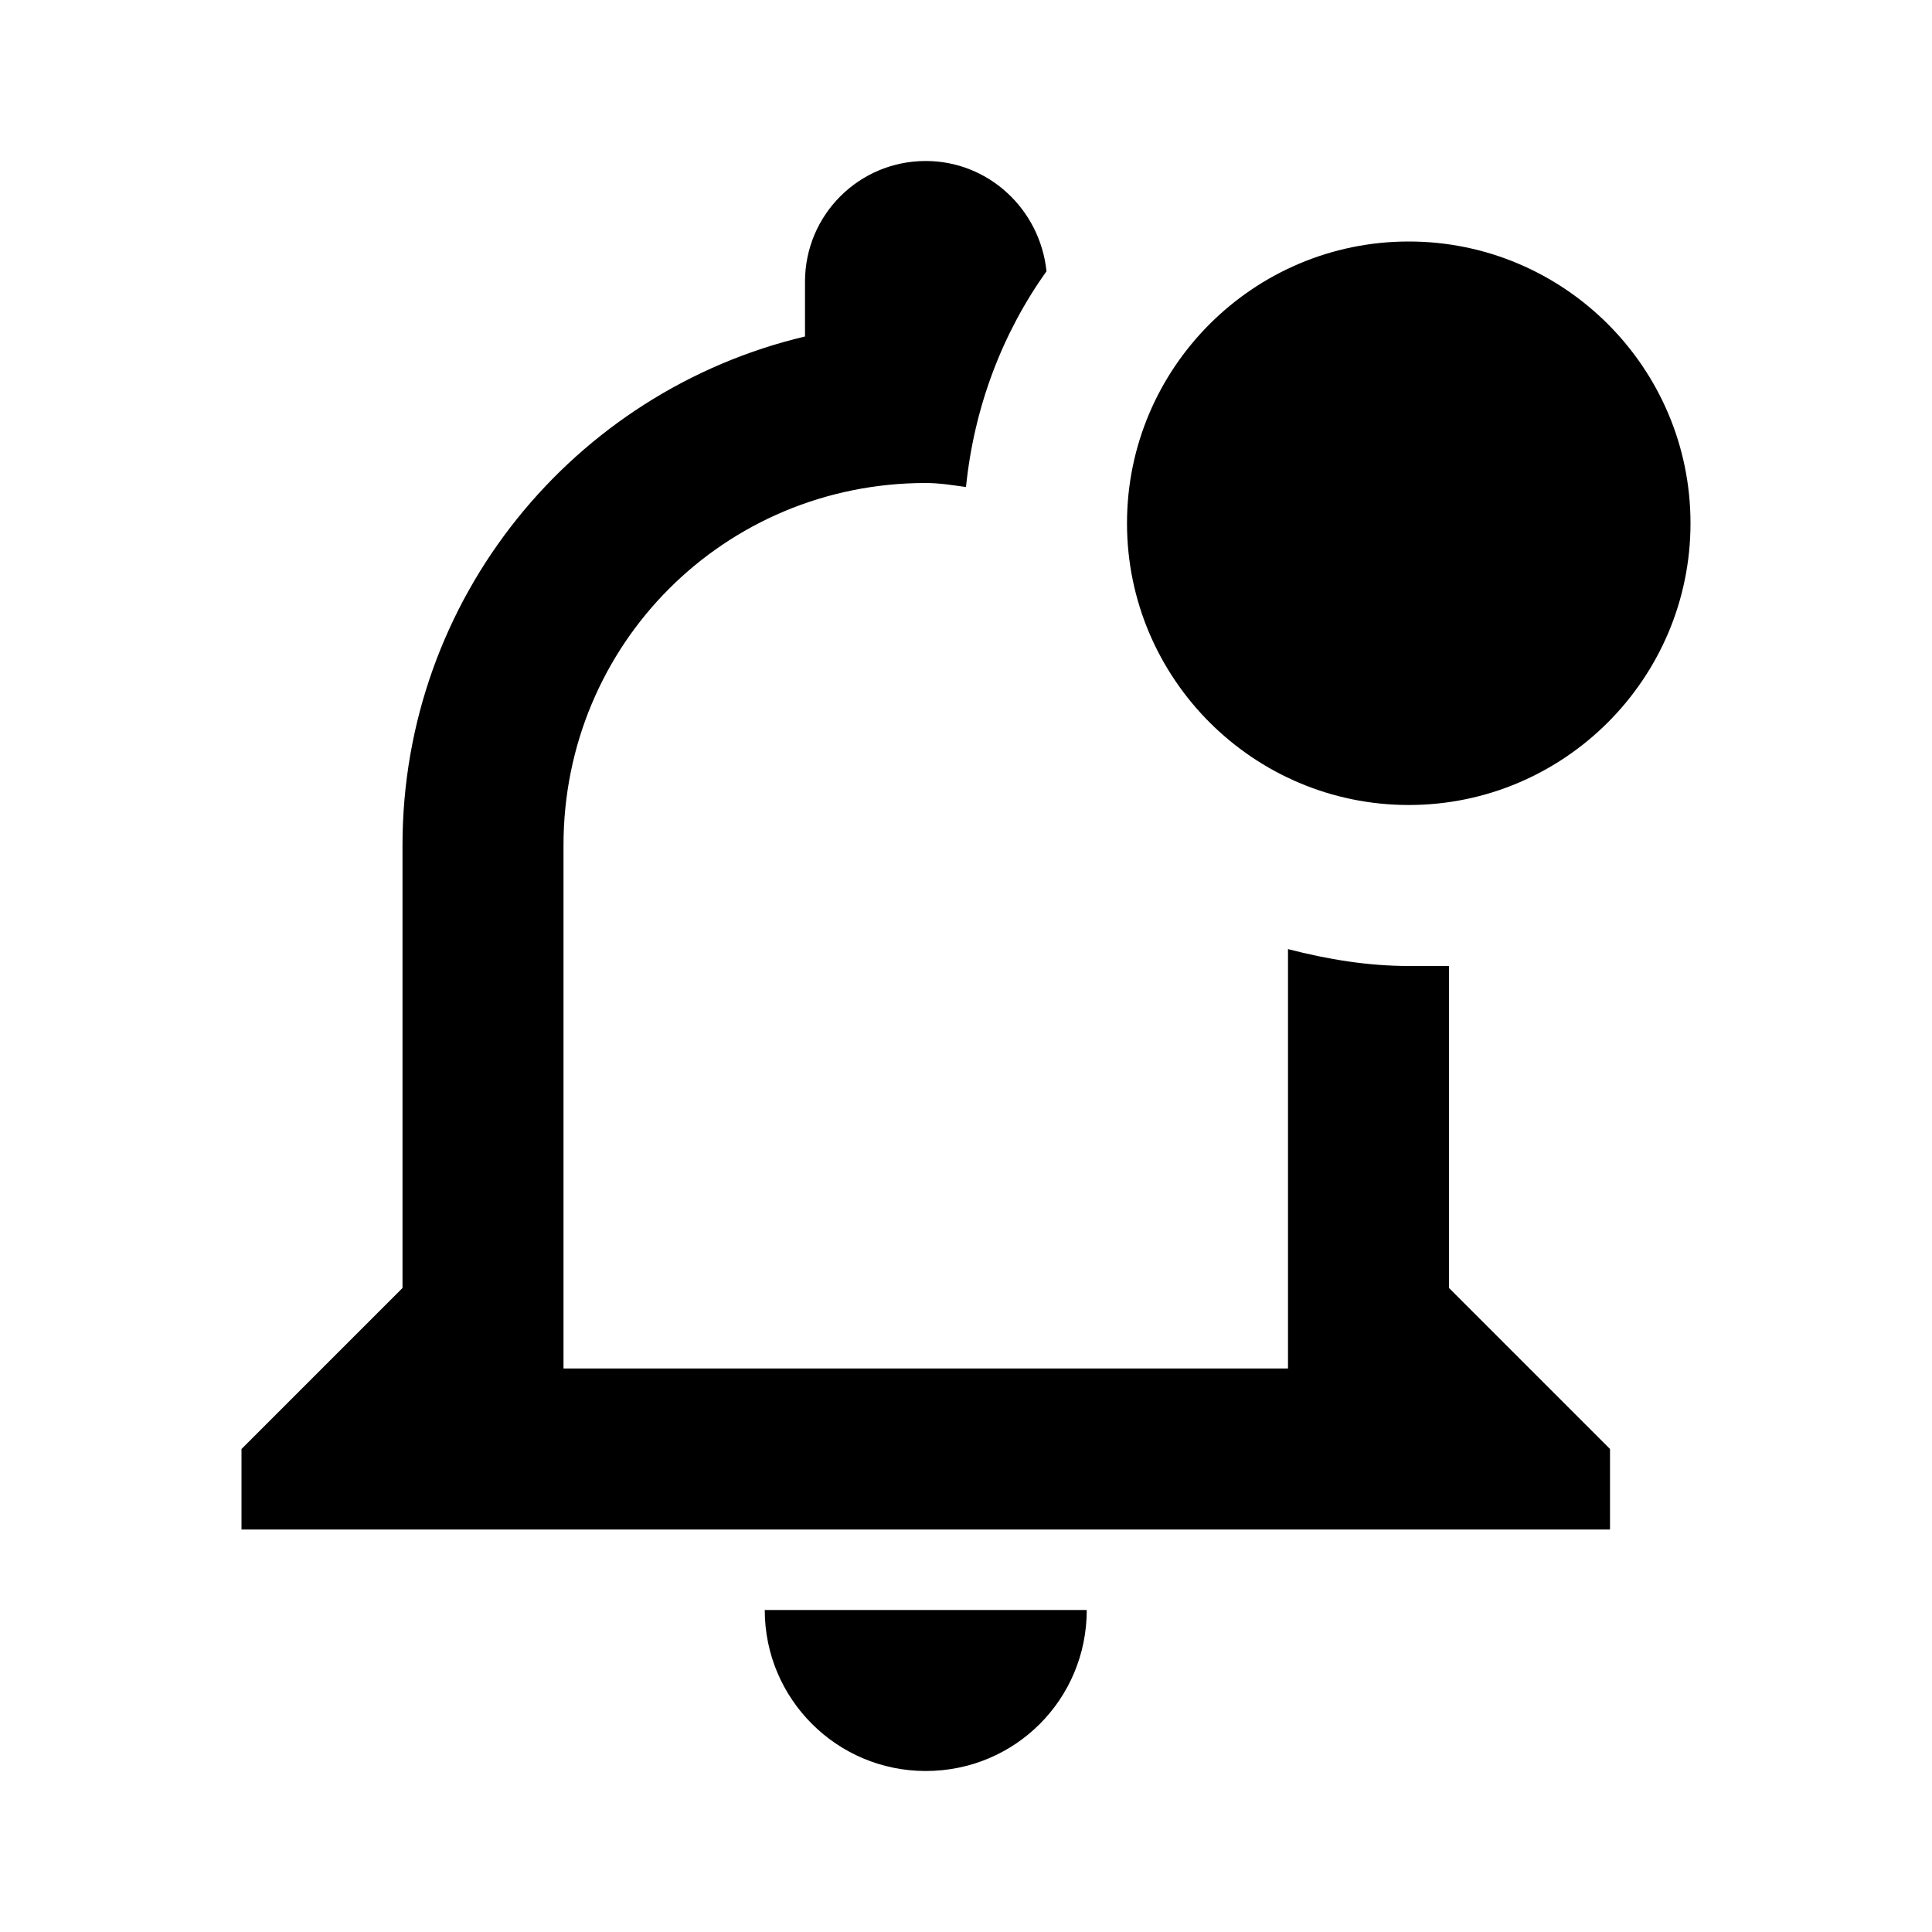
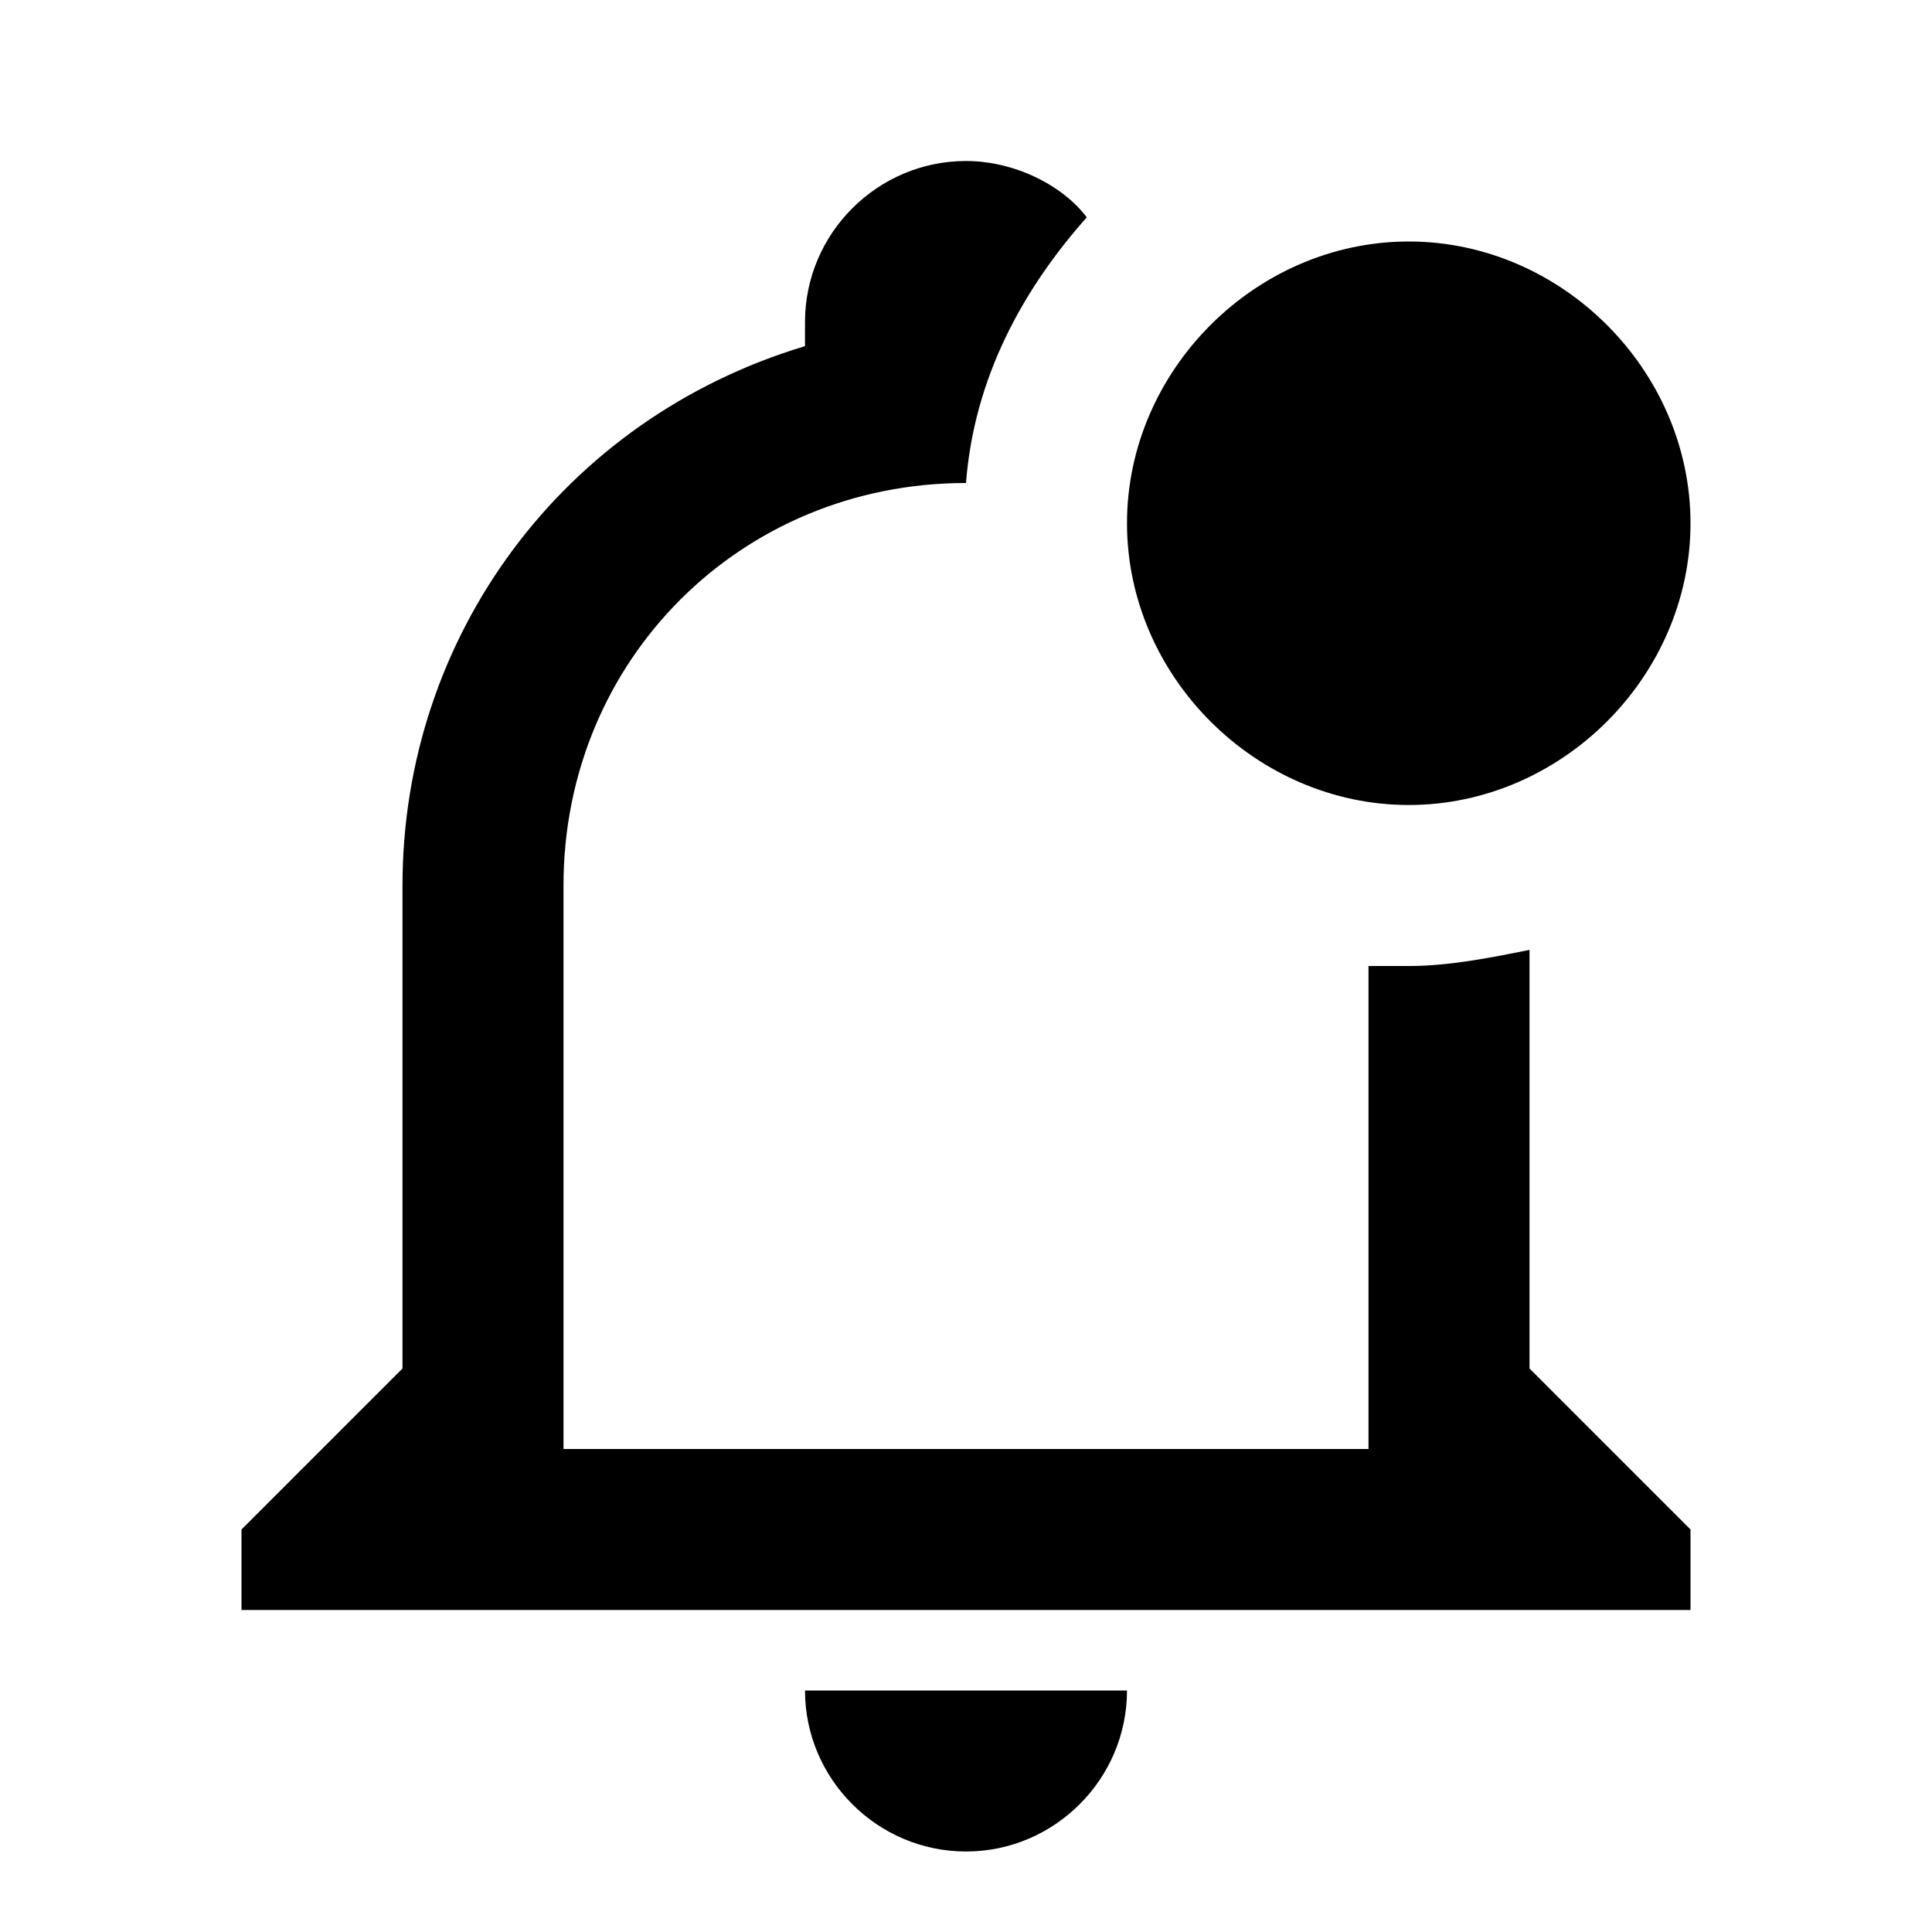
<svg xmlns="http://www.w3.org/2000/svg" viewBox="0 0 24 24">
-   <path d="M21 6.5c0 1.93-1.57 3.5-3.5 3.5S14 8.43 14 6.5 15.57 3 17.5 3 21 4.57 21 6.5M11.5 22c1.11 0 2-.89 2-2h-4a2 2 0 0 0 2 2M18 12h-.5c-.5 0-1-.08-1.5-.21V17H7v-6.5C7 8 9 6 11.5 6c.18 0 .35.03.5.05.1-.99.45-1.91 1-2.68C12.92 2.6 12.28 2 11.5 2c-.83 0-1.5.67-1.5 1.5v.68c-2.87.68-5 3.25-5 6.32V16l-2 2v1h17v-1l-2-2v-4z" />
+   <path d="M19 17v-5.2c-.5.1-1 .2-1.5.2H17v6H7v-7c0-2.8 2.2-5 5-5 .1-1.3.7-2.4 1.5-3.3-.3-.4-.9-.7-1.5-.7-1.1 0-2 .9-2 2v.3C7 5.2 5 7.9 5 11v6l-2 2v1h18v-1l-2-2m-9 4c0 1.1.9 2 2 2s2-.9 2-2h-4M21 6.5c0 1.9-1.6 3.5-3.5 3.5S14 8.4 14 6.5 15.6 3 17.5 3 21 4.6 21 6.5" />
</svg>
